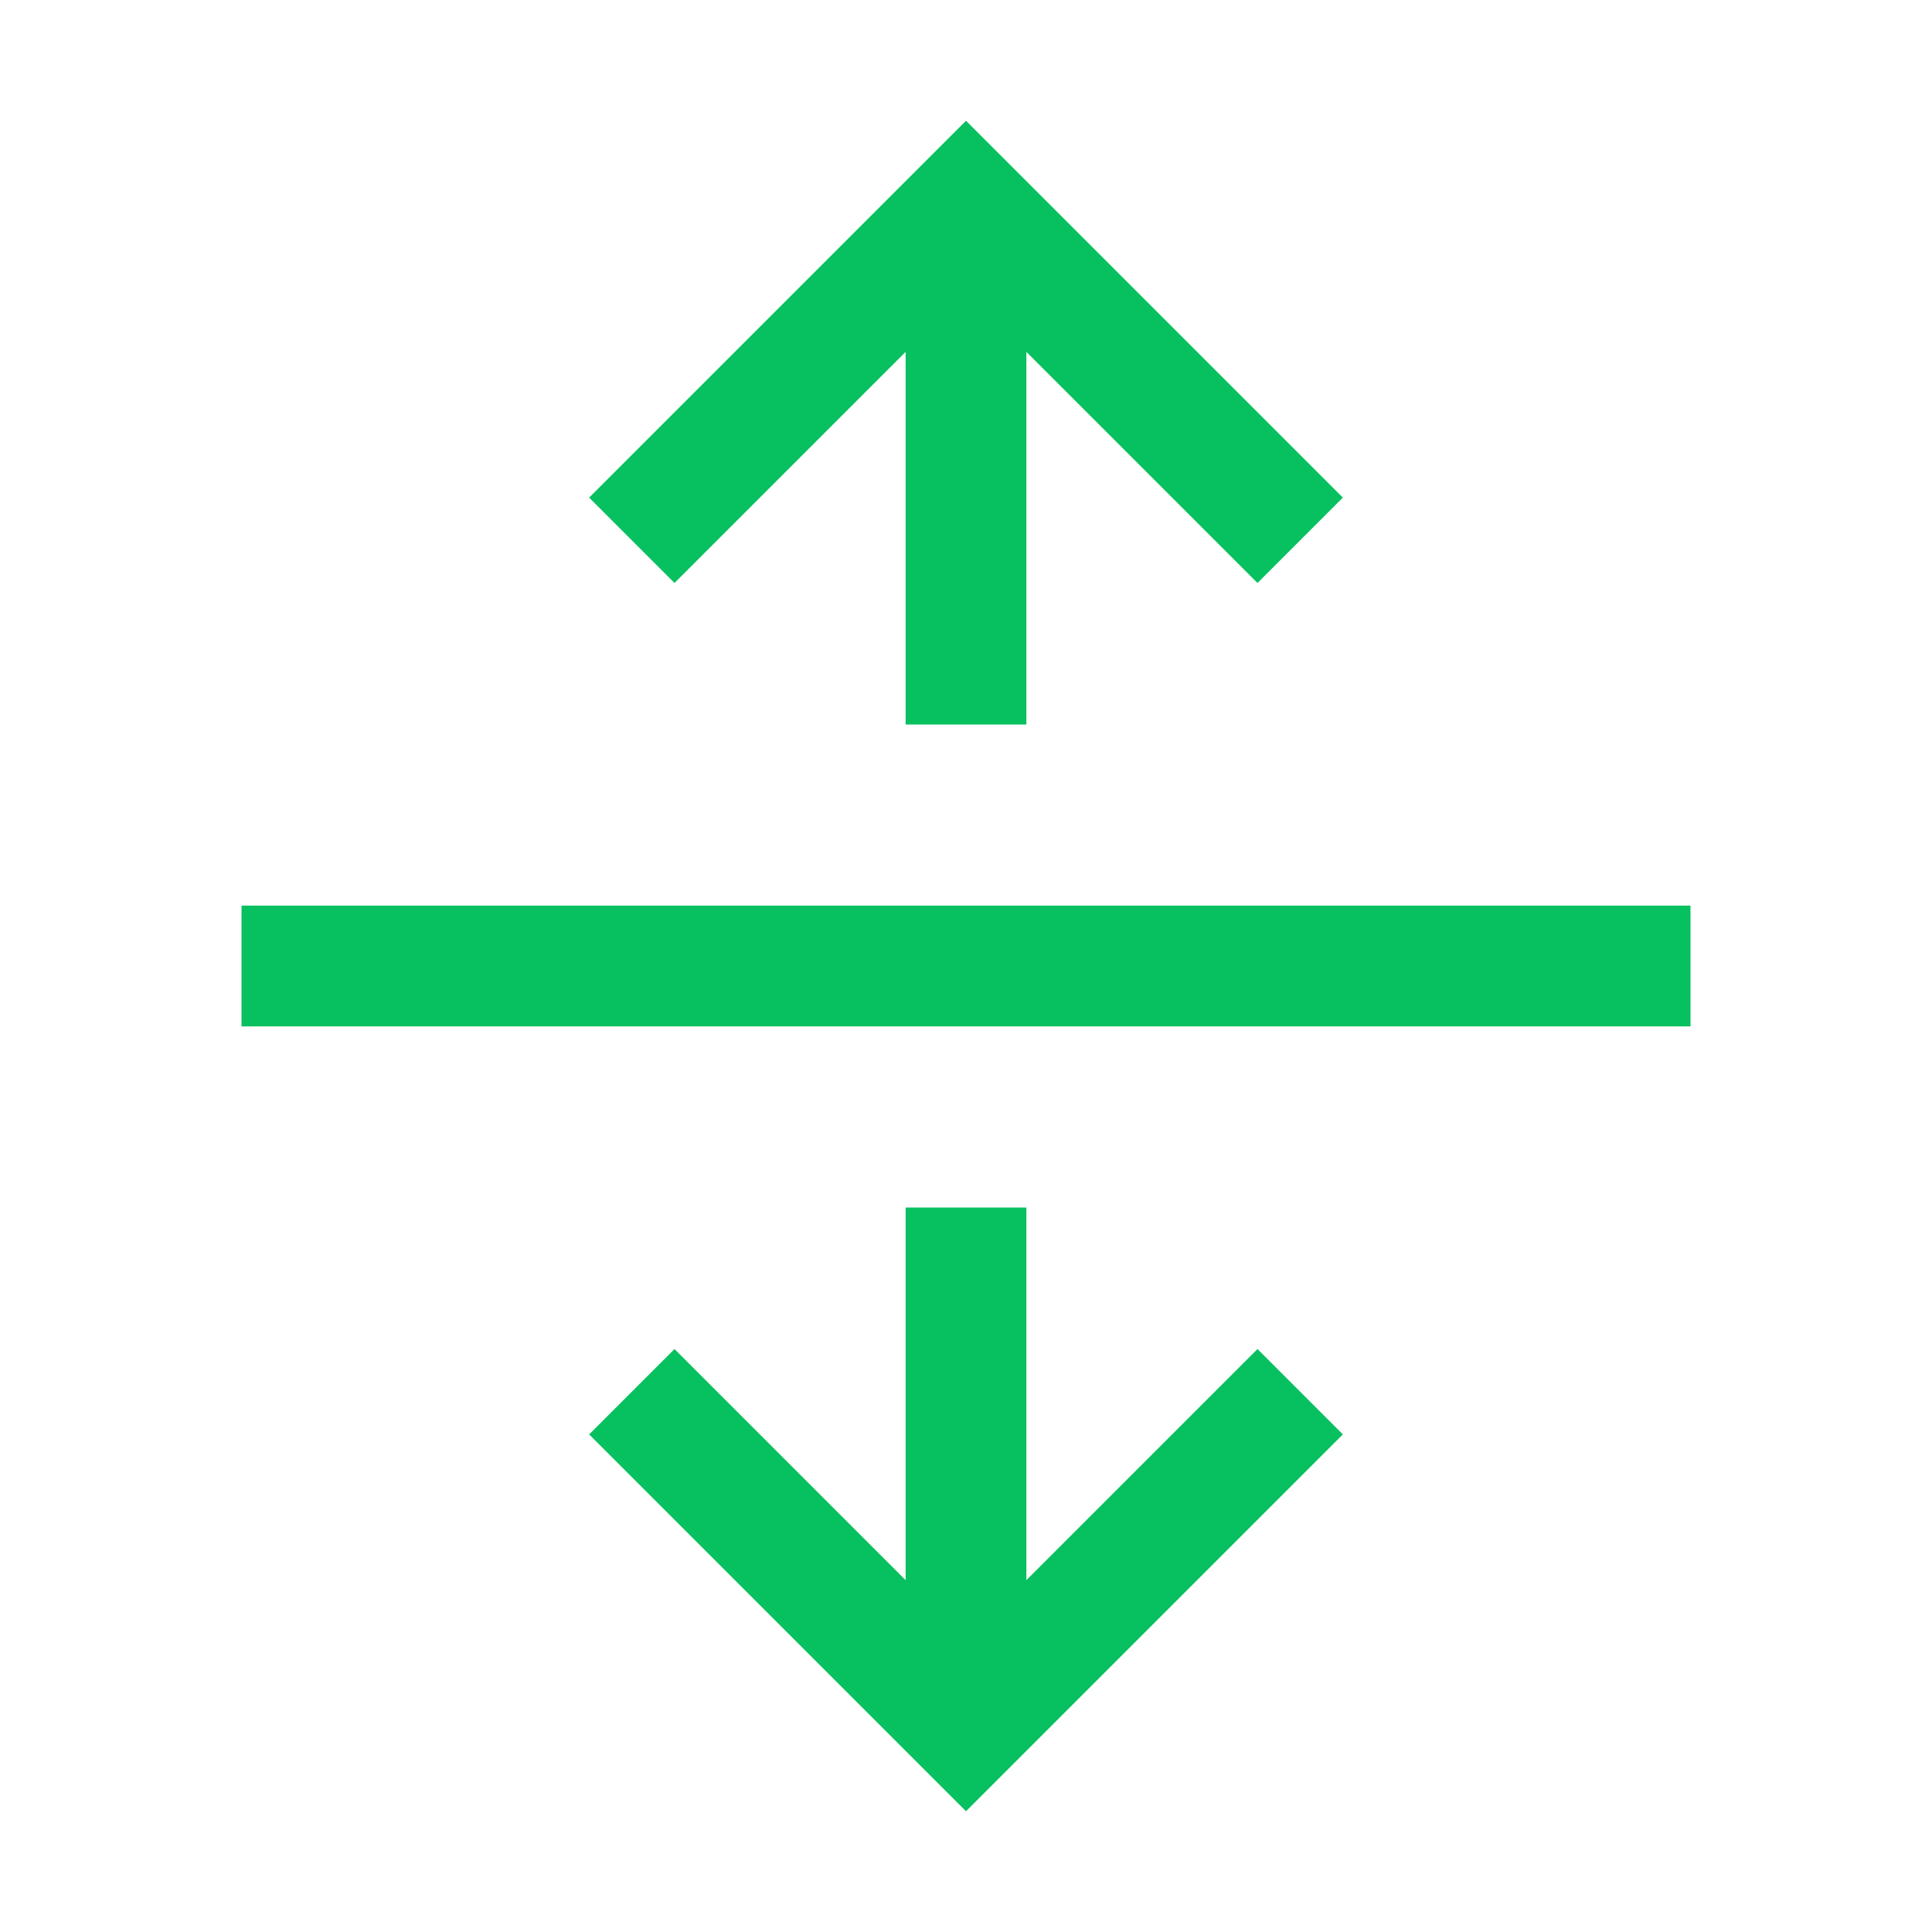
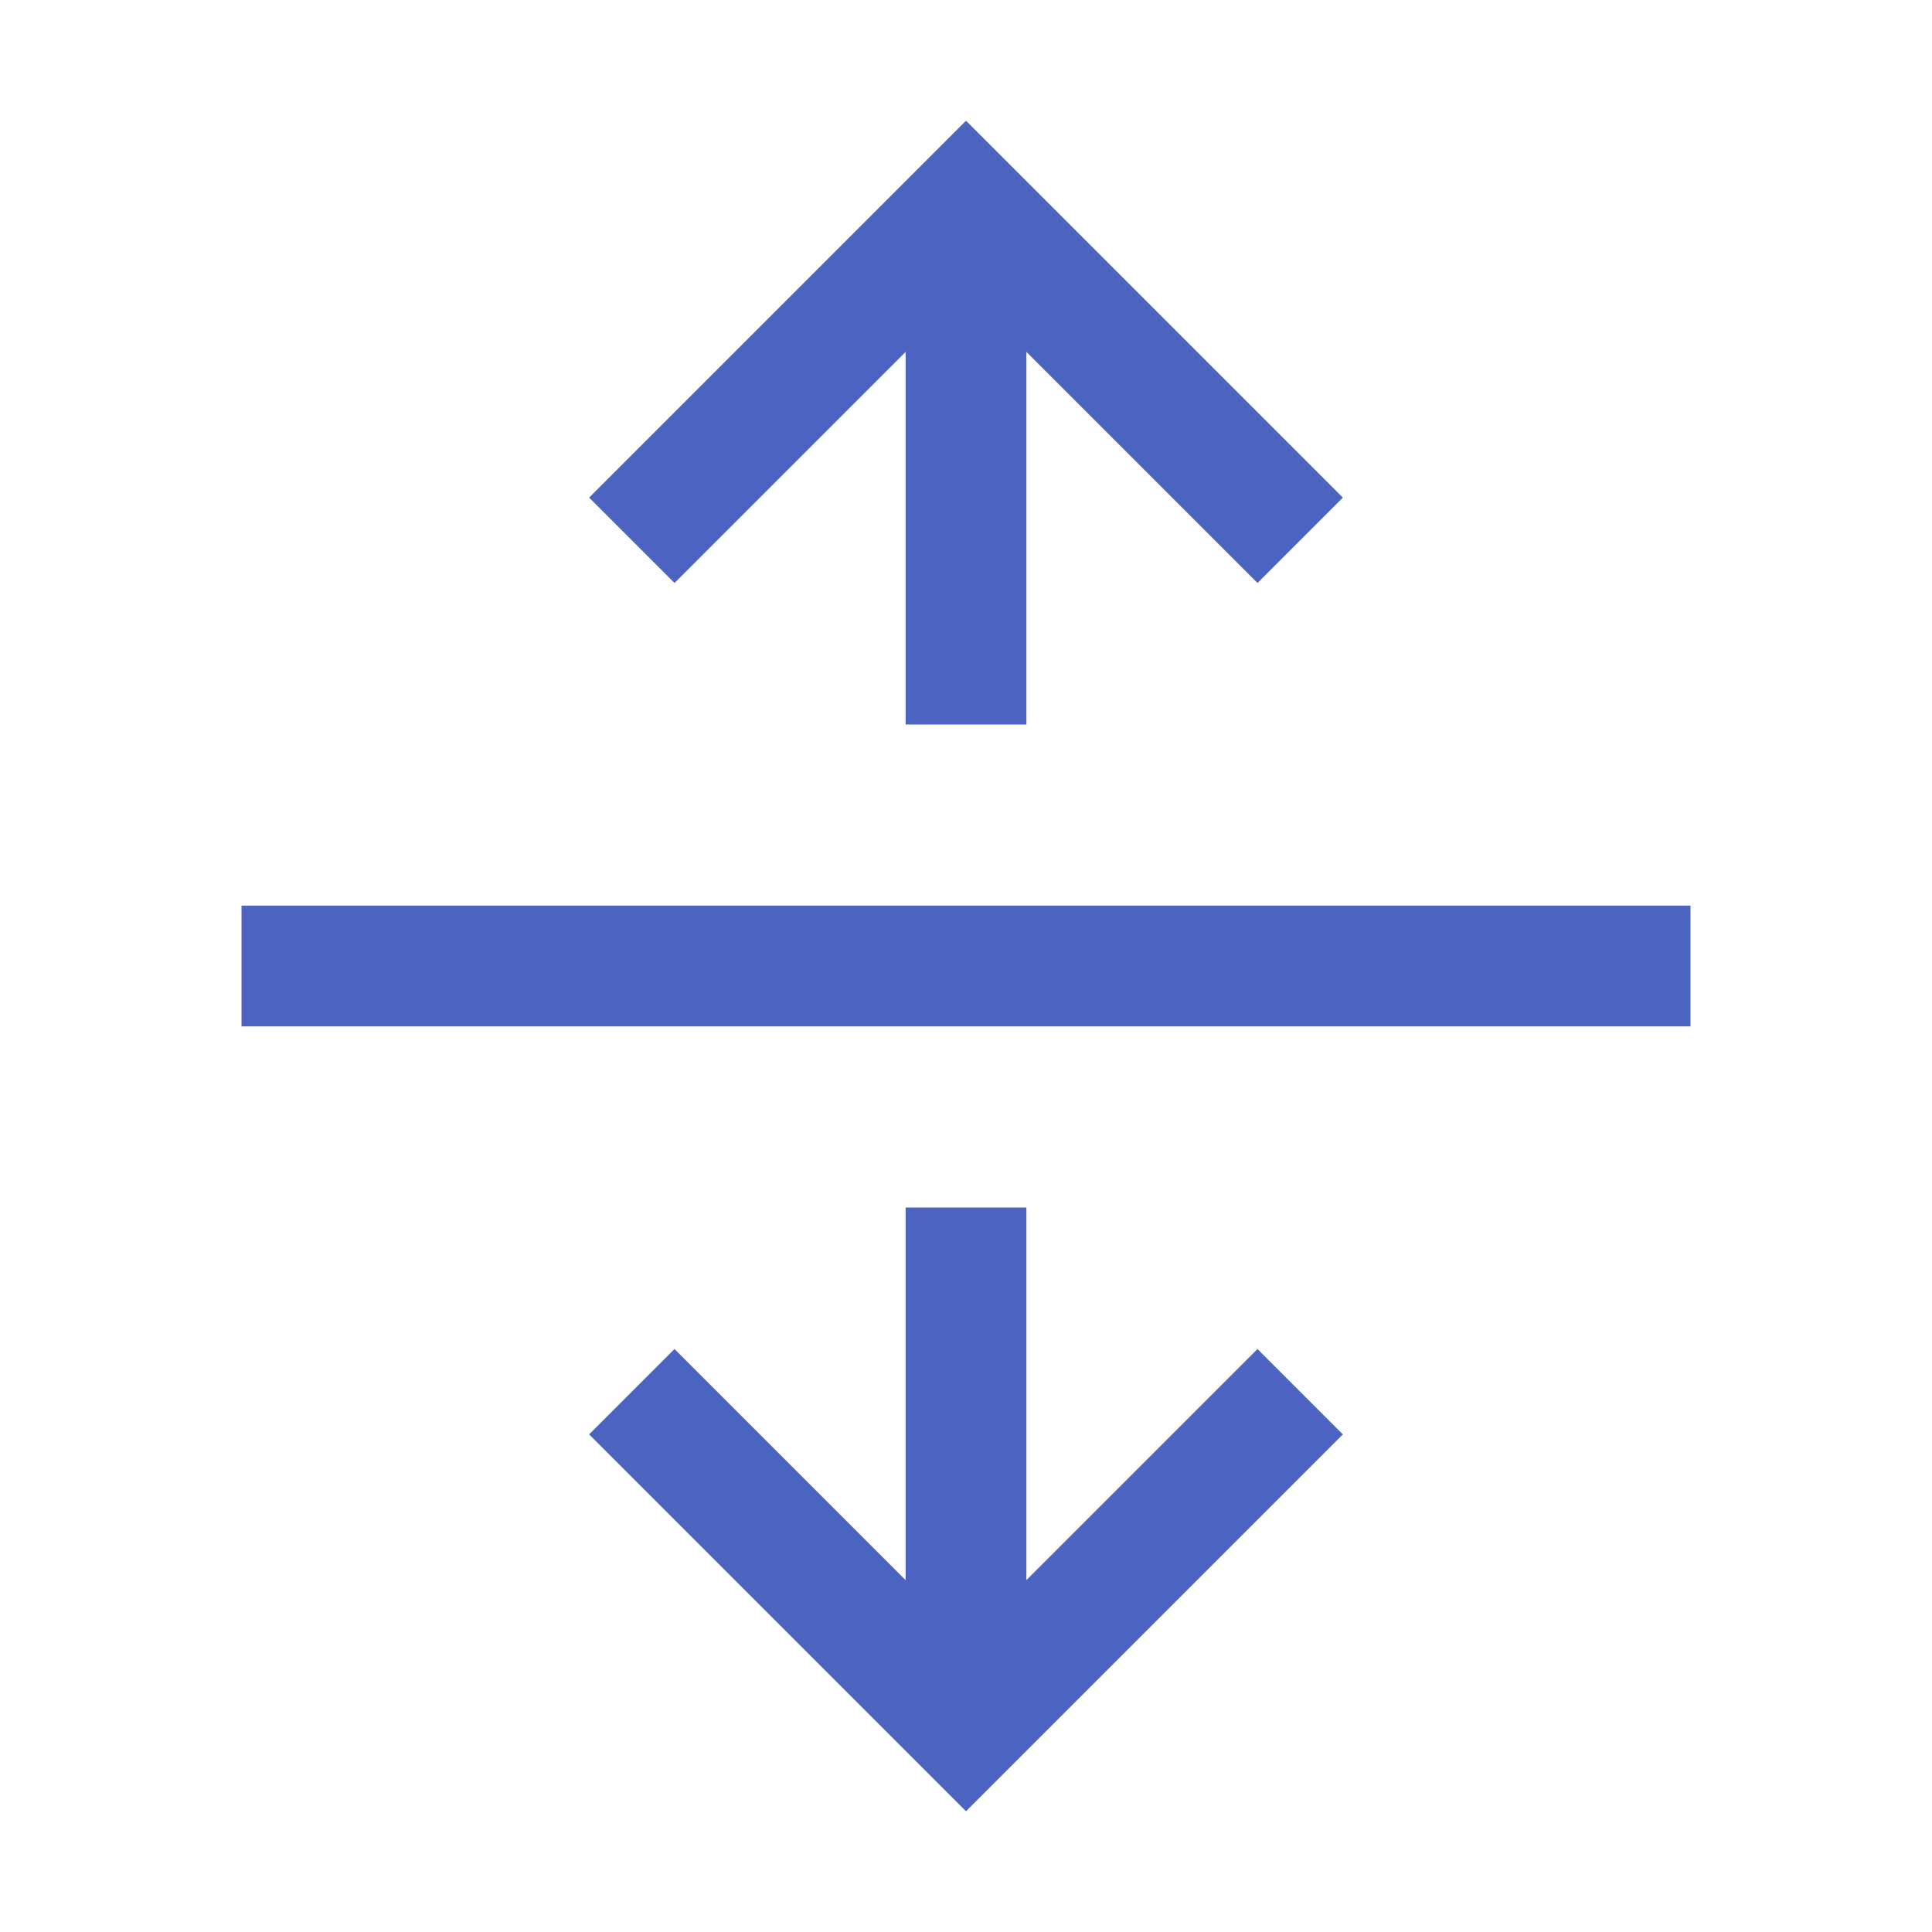
<svg xmlns="http://www.w3.org/2000/svg" fill="none" viewBox="0 0 16 16" width="128" height="128">
-   <path fill-rule="evenodd" clip-rule="evenodd" d="M2 7.5H14V8.5H2V7.5Z" fill="#07C05F" />
-   <path fill-rule="evenodd" clip-rule="evenodd" d="M8 1L11.121 4.121L10.414 4.828L8.5 2.914V6H7.5V2.914L5.586 4.828L4.879 4.121L8 1Z" fill="#07C05F" />
-   <path fill-rule="evenodd" clip-rule="evenodd" d="M8 15L4.879 11.879L5.586 11.172L7.5 13.086V10H8.5V13.086L10.414 11.172L11.121 11.879L8 15Z" fill="#07C05F" />
+   <path fill-rule="evenodd" clip-rule="evenodd" d="M2 7.5H14V8.5H2V7.5Z" fill="#4C63C2" />
+   <path fill-rule="evenodd" clip-rule="evenodd" d="M8 1L11.121 4.121L10.414 4.828L8.5 2.914V6H7.5V2.914L5.586 4.828L4.879 4.121L8 1Z" fill="#4C63C2" />
+   <path fill-rule="evenodd" clip-rule="evenodd" d="M8 15L4.879 11.879L5.586 11.172L7.5 13.086V10H8.5V13.086L10.414 11.172L11.121 11.879L8 15Z" fill="#4C63C2" />
</svg>
